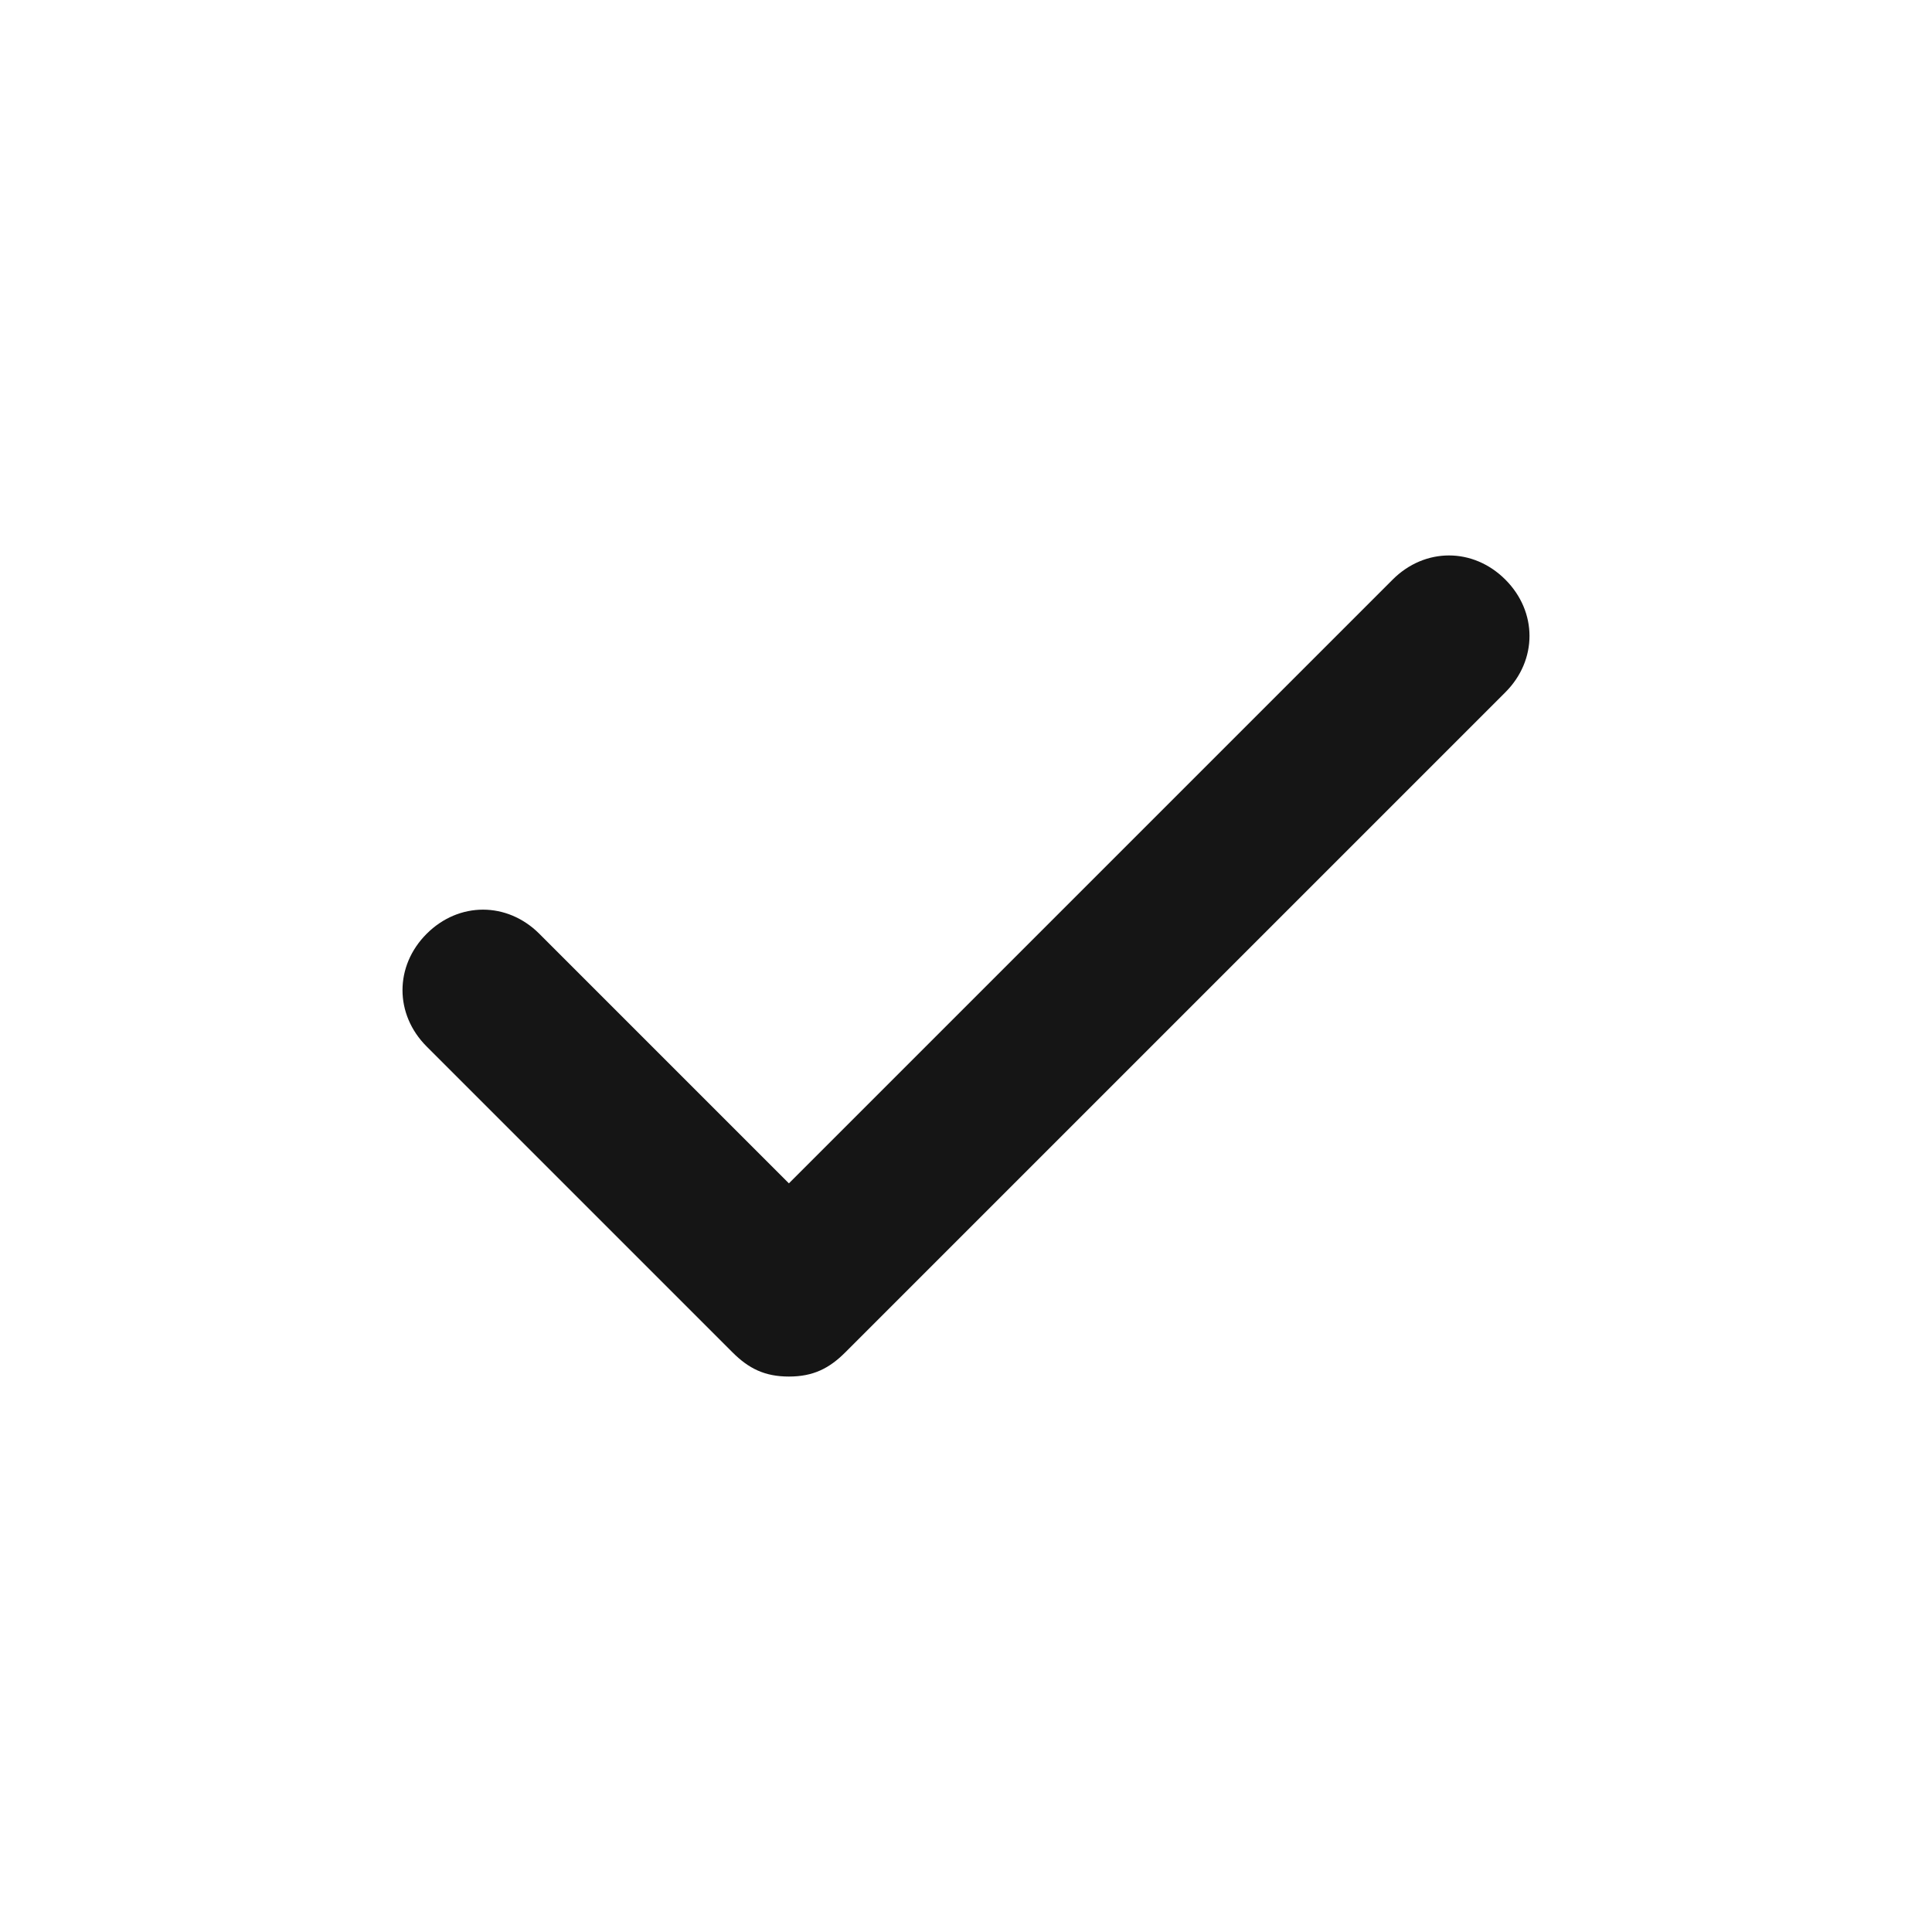
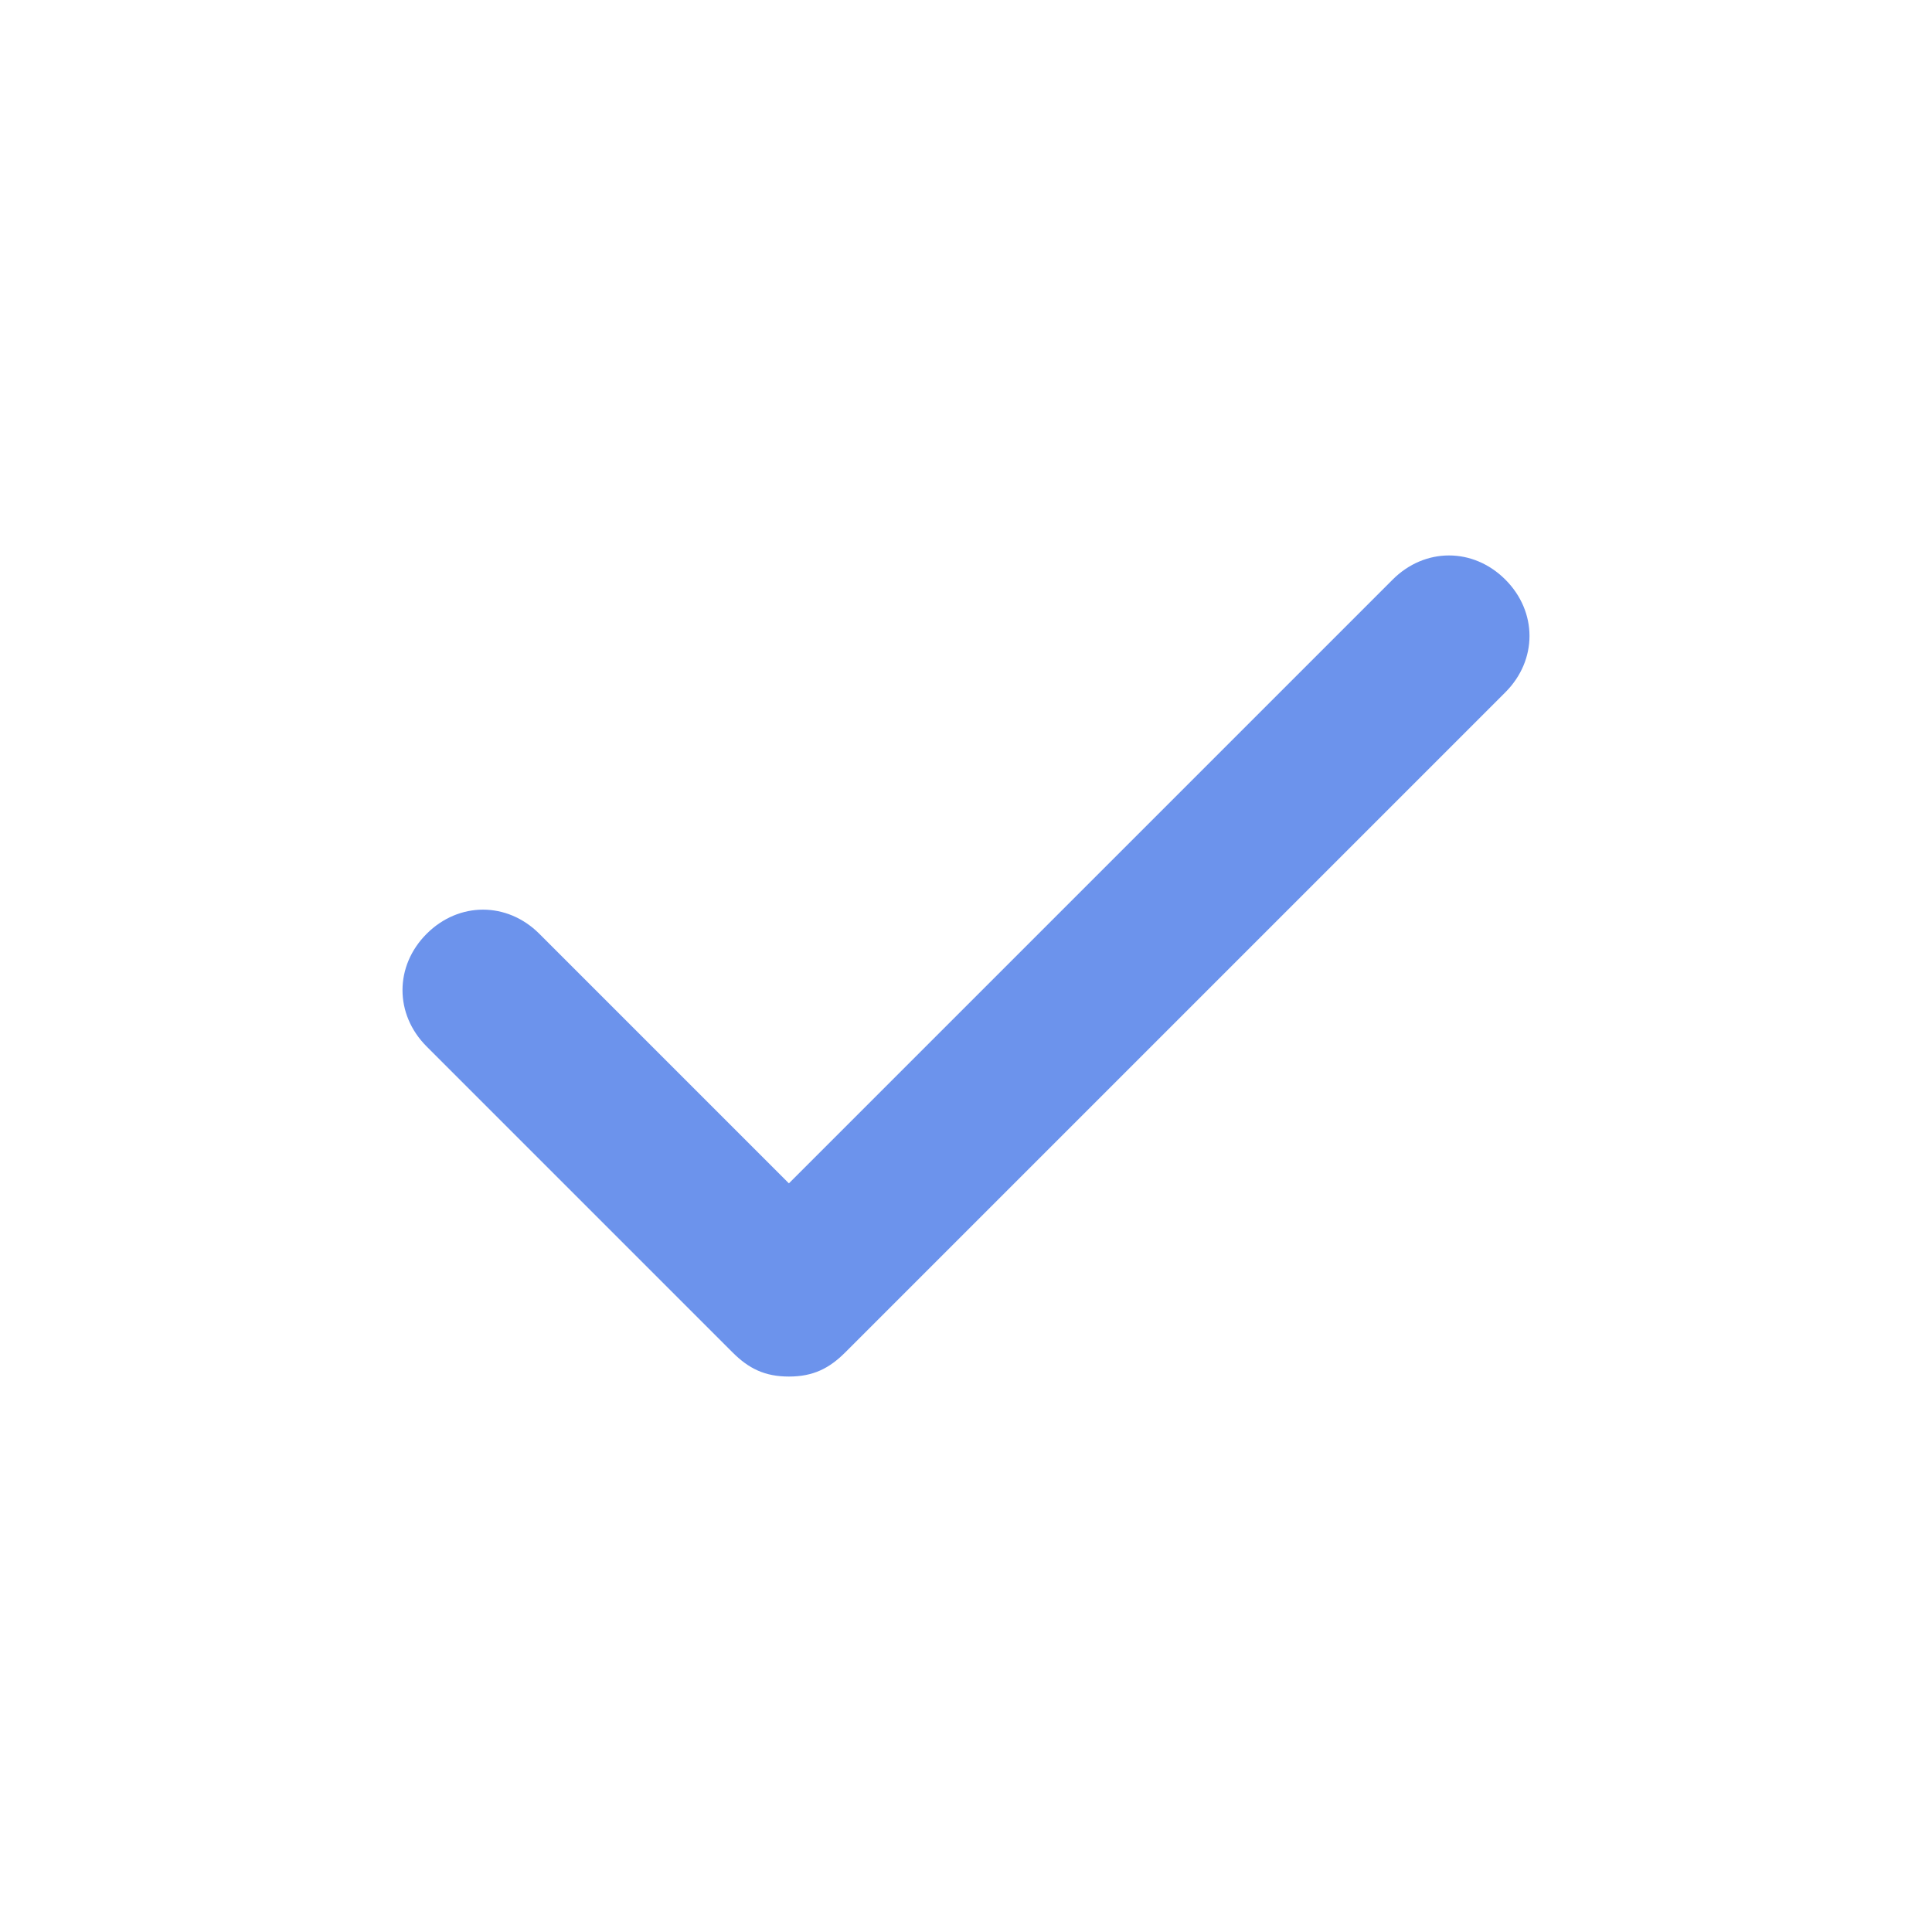
<svg xmlns="http://www.w3.org/2000/svg" width="24" height="24" viewBox="0 0 24 24" fill="none">
-   <path d="M18.7 7.2C18.3 6.8 17.7 6.8 17.3 7.2L9.8 14.7L6.7 11.6C6.3 11.2 5.7 11.2 5.3 11.6C4.9 12 4.9 12.6 5.3 13L9.1 16.8C9.3 17 9.5 17.1 9.8 17.1C10.1 17.1 10.3 17 10.5 16.8L18.7 8.6C19.1 8.2 19.1 7.6 18.7 7.2Z" fill="#151515" />
+   <path d="M18.7 7.2C18.3 6.8 17.7 6.8 17.3 7.2L9.8 14.7L6.7 11.6C6.3 11.2 5.7 11.2 5.3 11.6C4.9 12 4.9 12.6 5.3 13L9.1 16.8C9.3 17 9.5 17.1 9.8 17.1C10.1 17.1 10.3 17 10.5 16.8L18.7 8.6C19.1 8.2 19.1 7.6 18.7 7.2Z" fill="#6C93EC" />
</svg>
